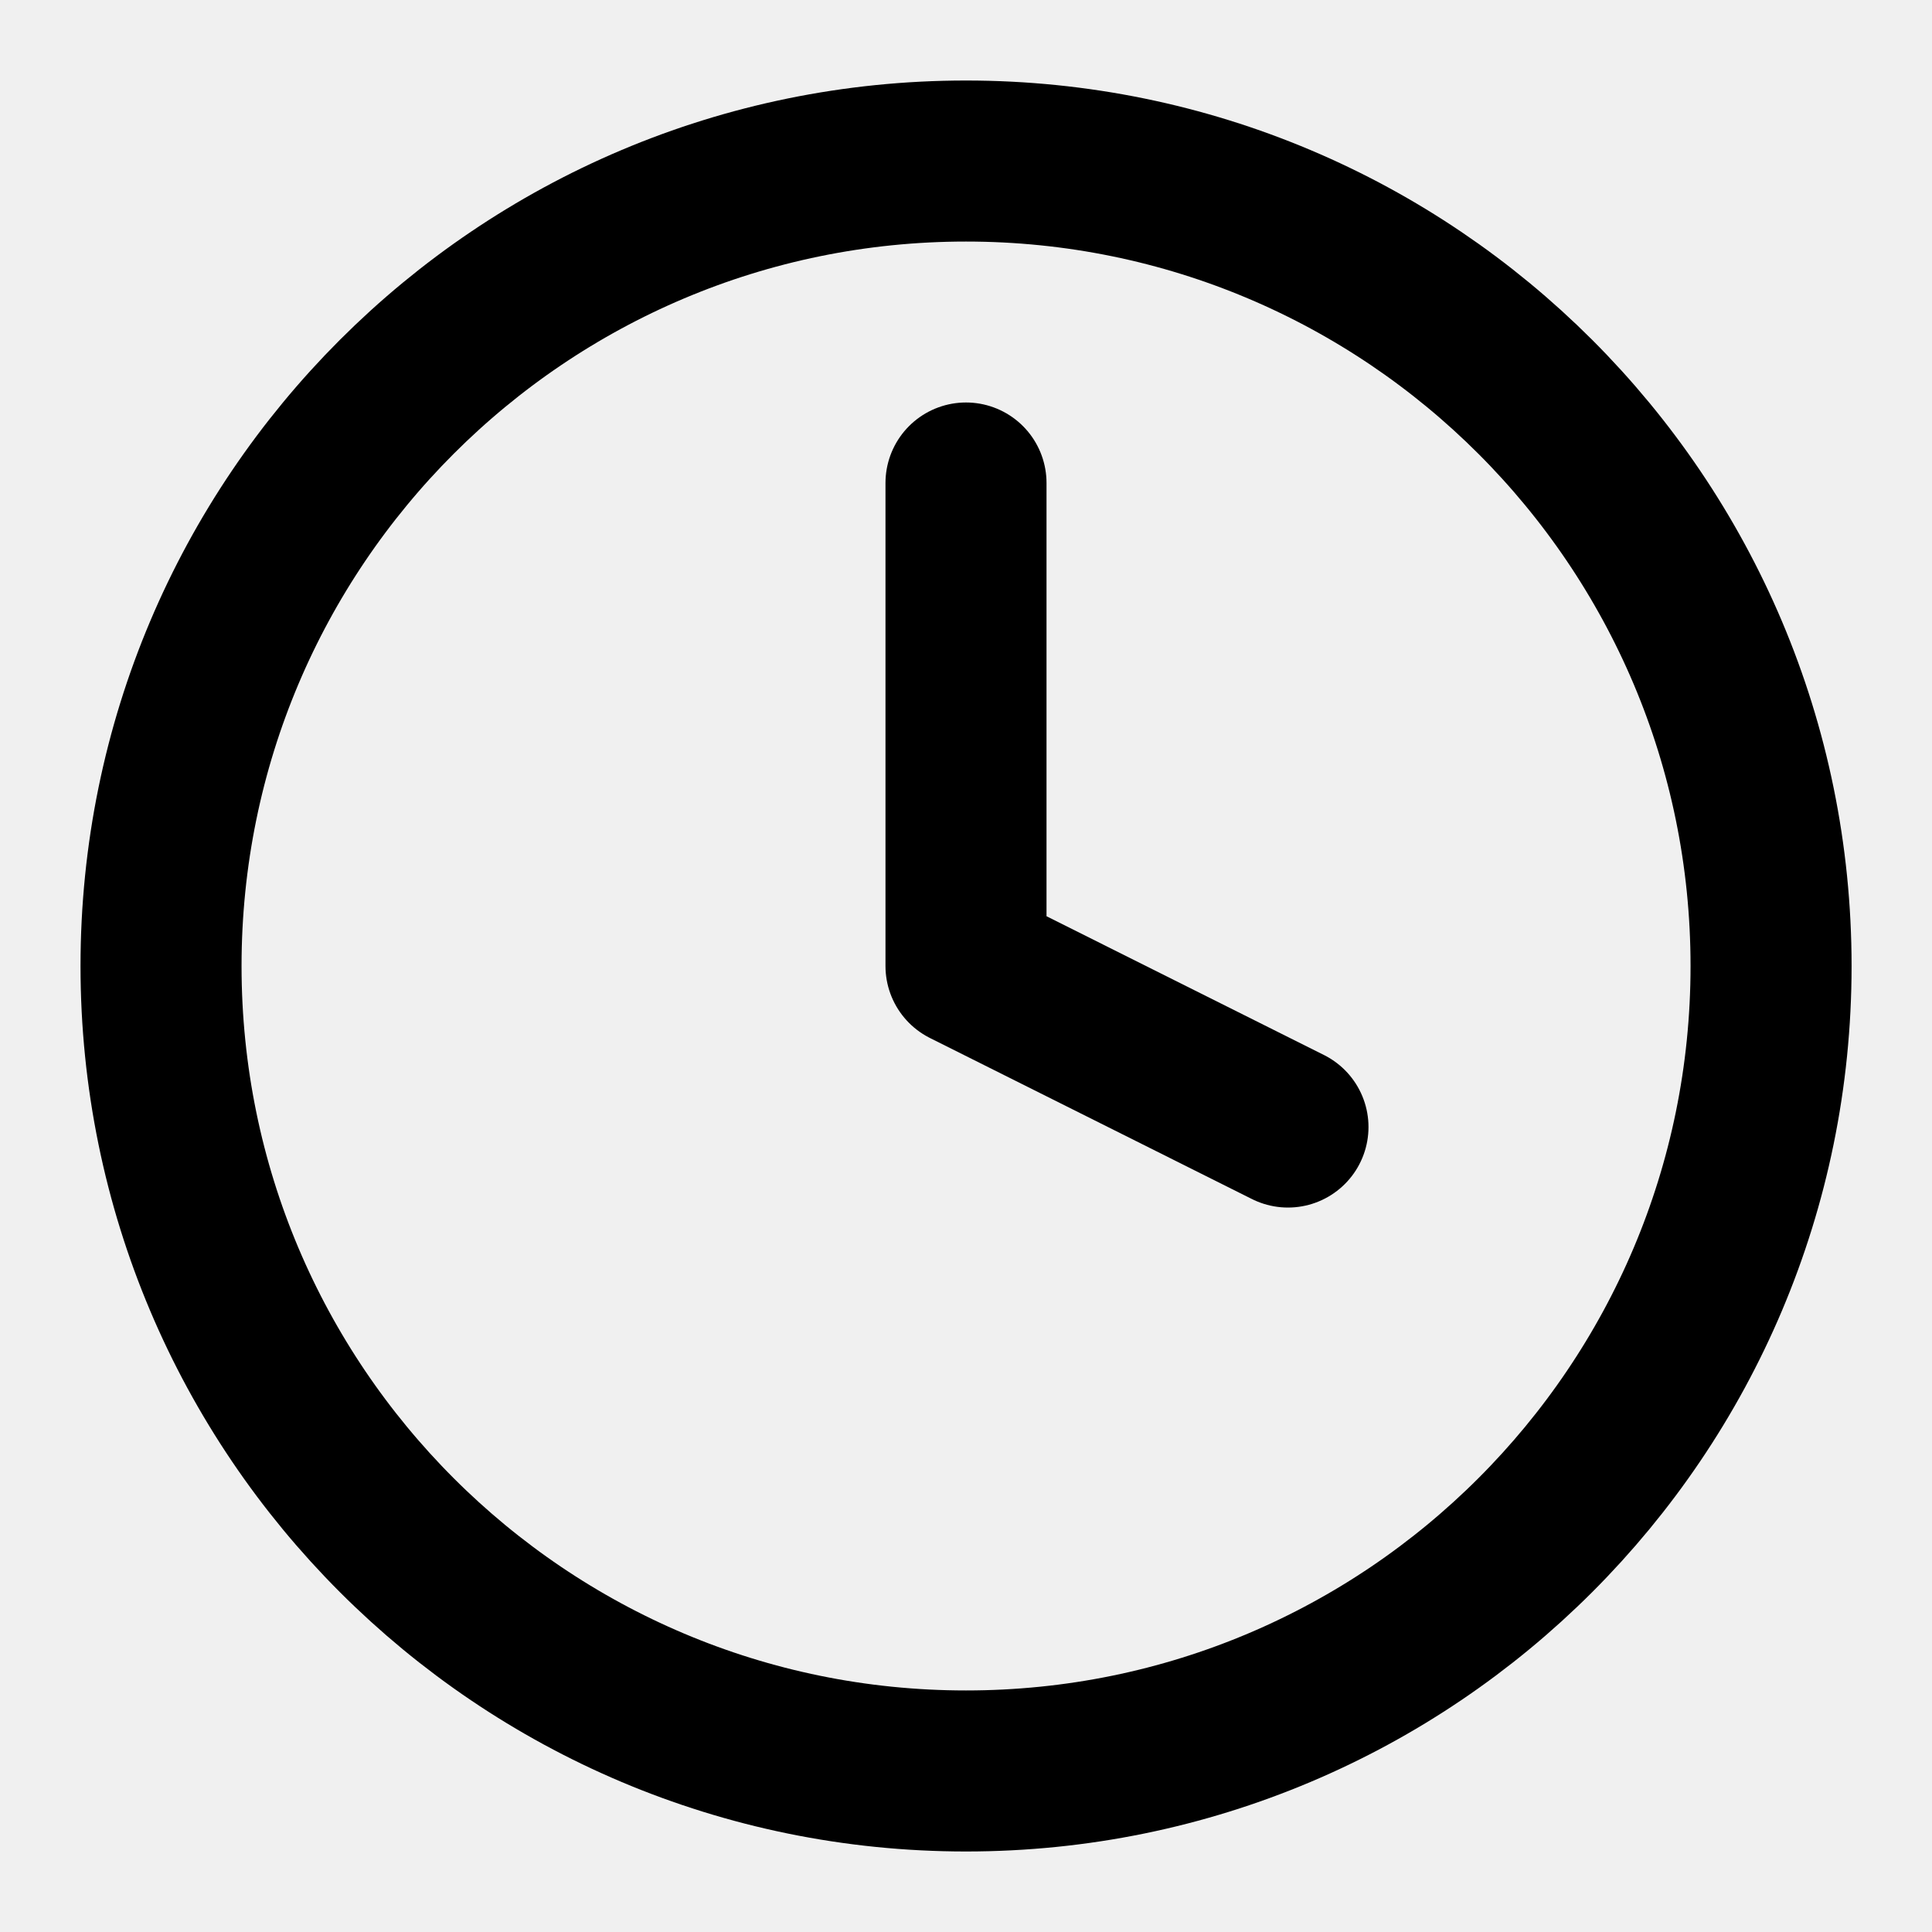
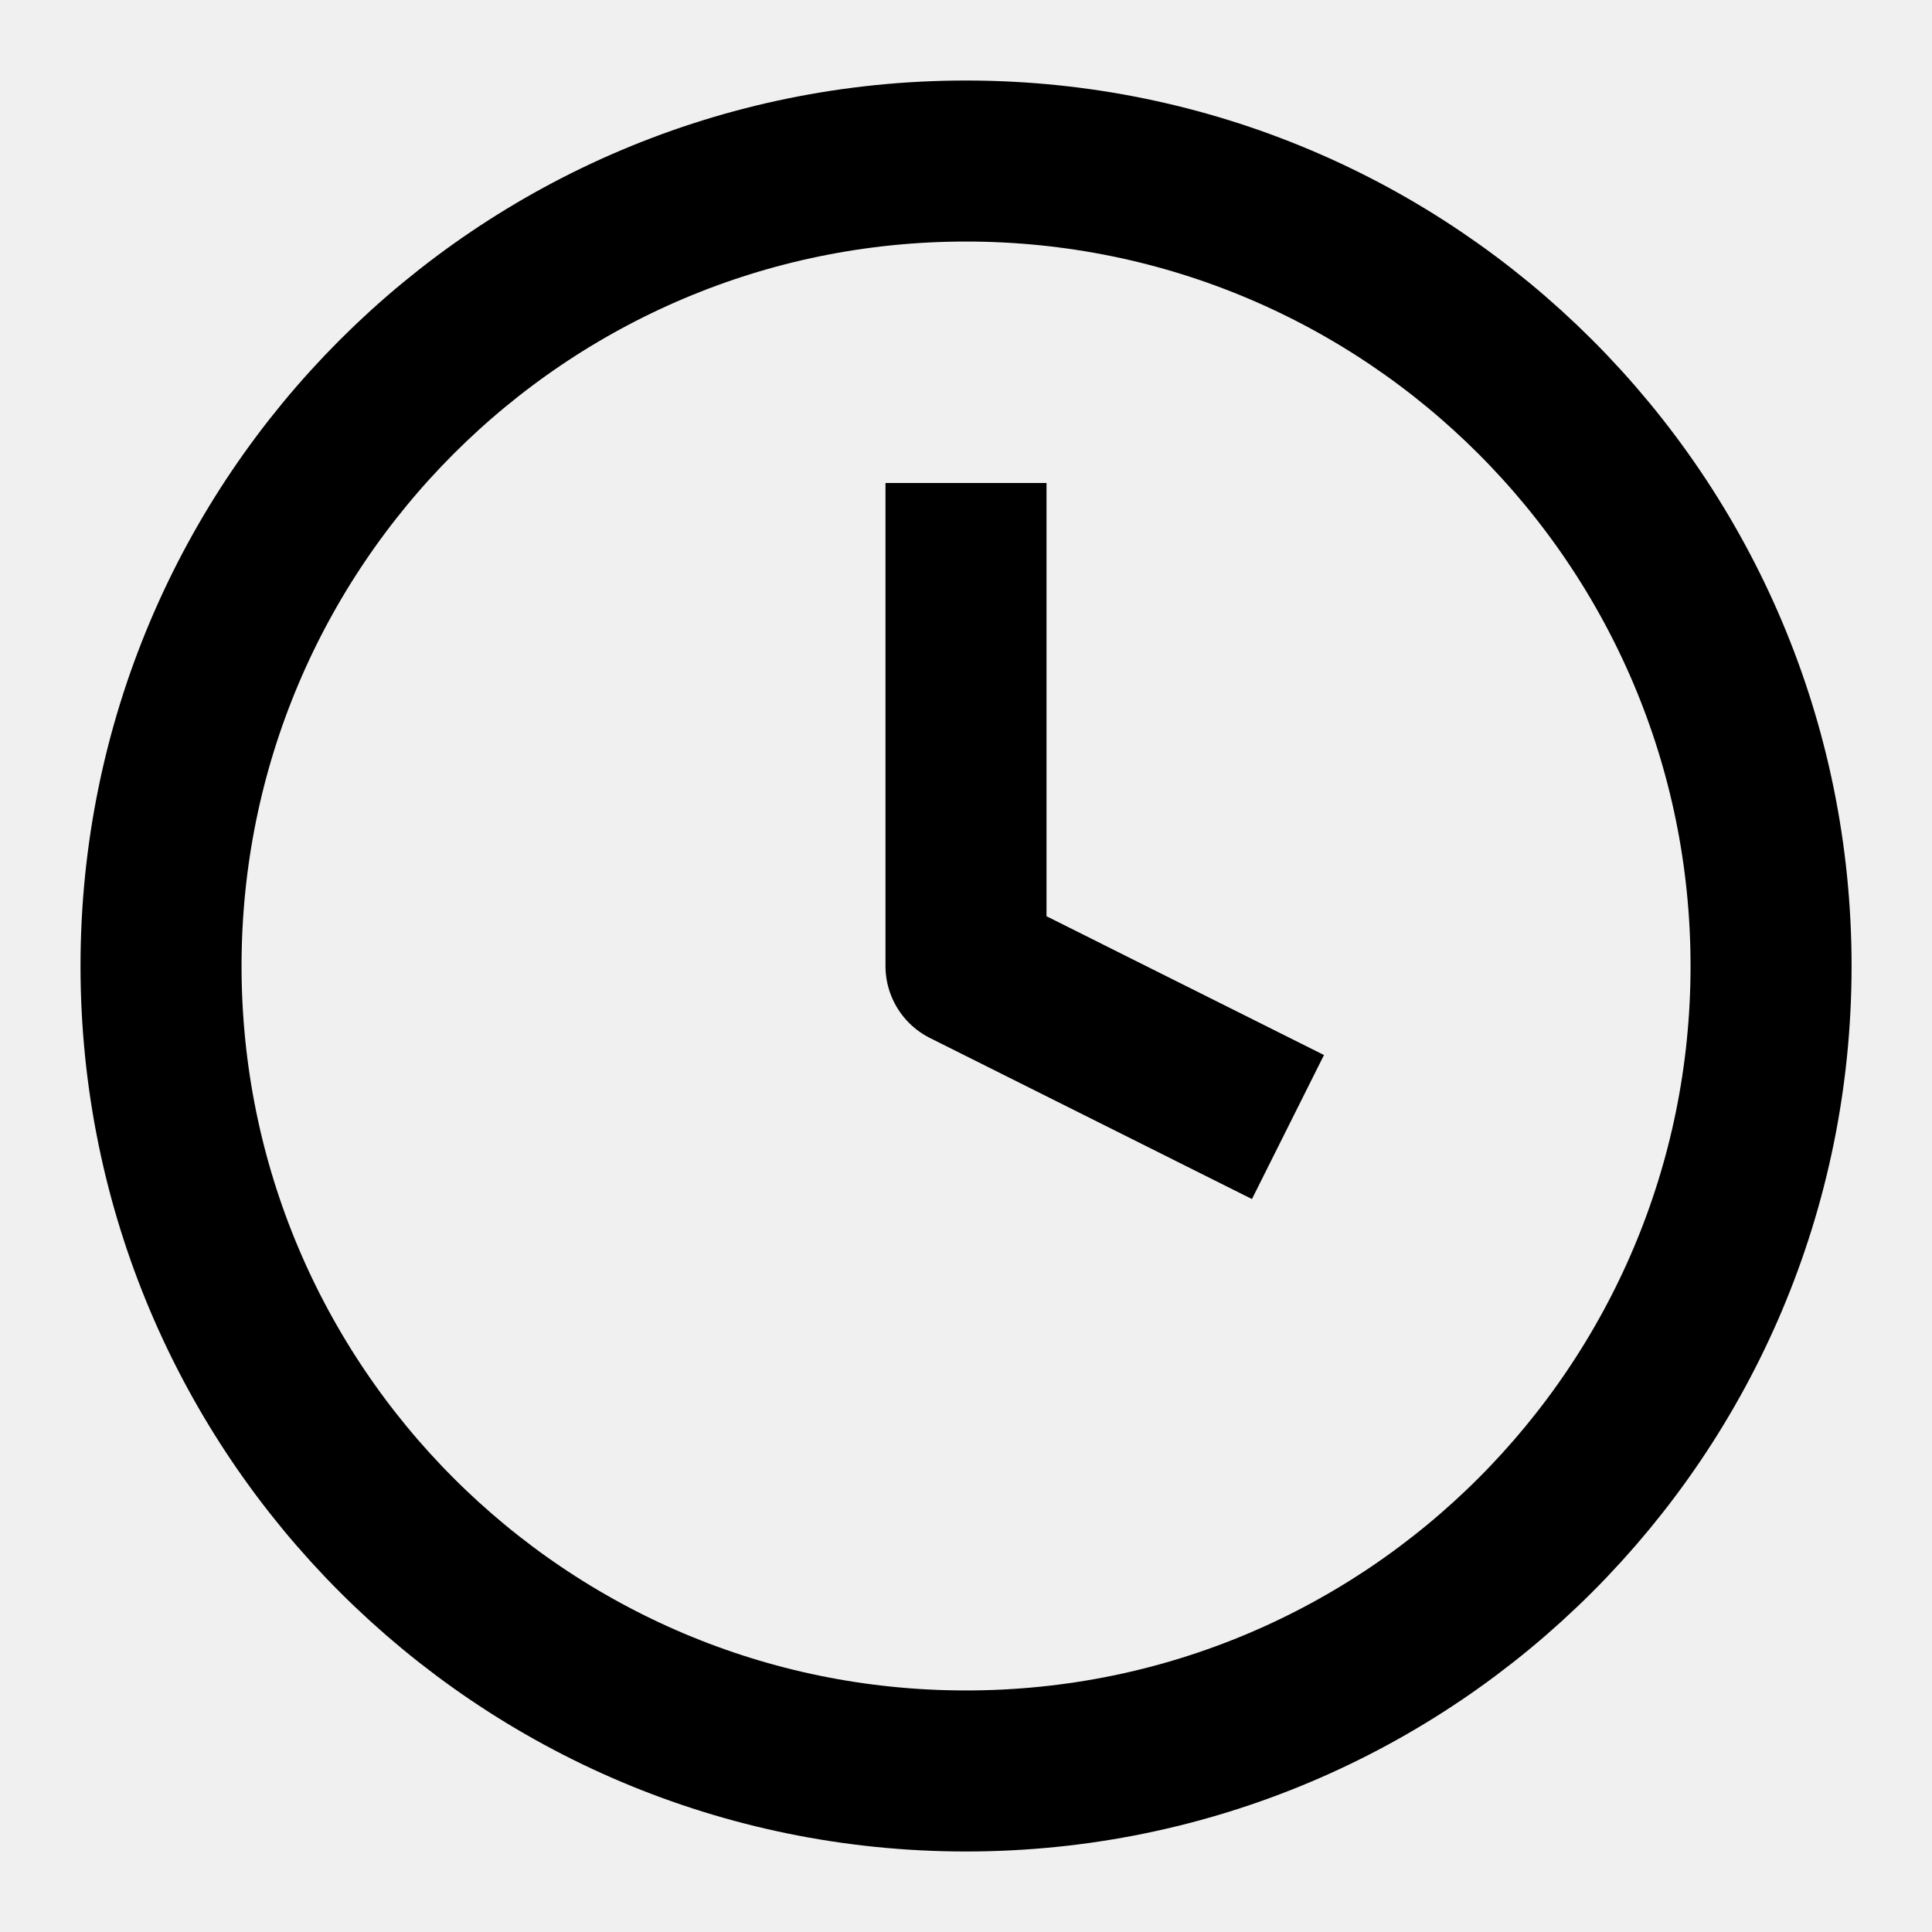
<svg xmlns="http://www.w3.org/2000/svg" width="20" height="20" viewBox="0 0 20 20" fill="none">
  <g clip-path="url(#clip0_5549_7423)">
-     <path d="M10 5V10L13.333 11.667" stroke="black" stroke-width="1.667" stroke-linecap="round" stroke-linejoin="round" />
-     <path d="M10 18.333C14.603 18.333 18.334 14.602 18.334 10C18.334 5.398 14.603 1.667 10 1.667C5.398 1.667 1.667 5.398 1.667 10C1.667 14.602 5.398 18.333 10 18.333Z" stroke="black" stroke-width="1.667" stroke-linecap="round" stroke-linejoin="round" />
+     <path d="M10 5V10L13.333 11.667" stroke="black" stroke-width="1.667" strokeLinecap="round" stroke-linejoin="round" />
+     <path d="M10 18.333C14.603 18.333 18.334 14.602 18.334 10C18.334 5.398 14.603 1.667 10 1.667C5.398 1.667 1.667 5.398 1.667 10C1.667 14.602 5.398 18.333 10 18.333Z" stroke="black" stroke-width="1.667" strokeLinecap="round" stroke-linejoin="round" />
  </g>
  <defs>
    <clipPath id="clip0_5549_7423">
      <rect width="20" height="20" fill="white" />
    </clipPath>
  </defs>
</svg>
